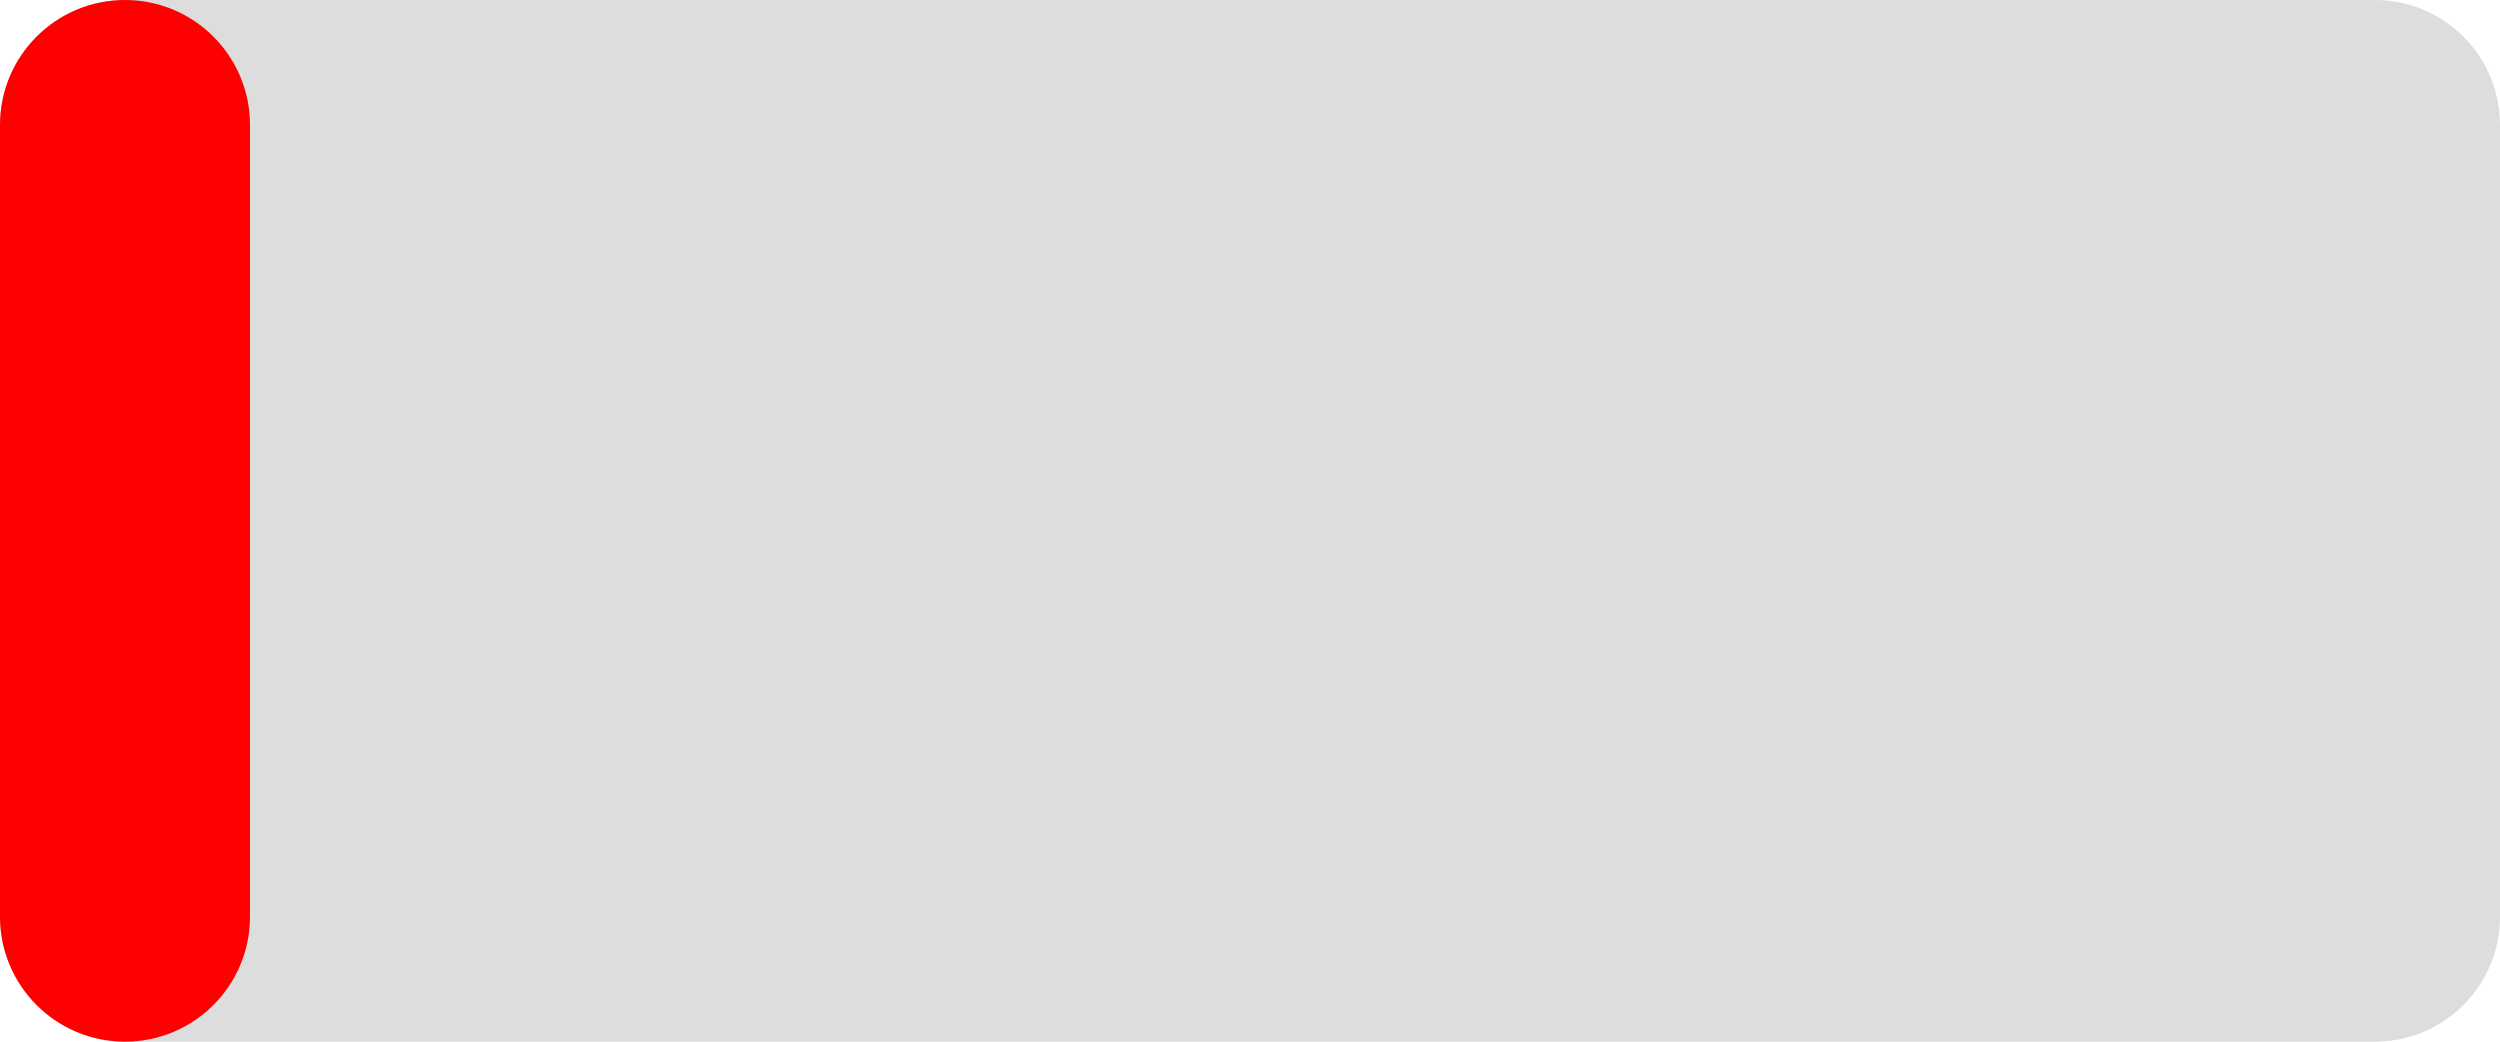
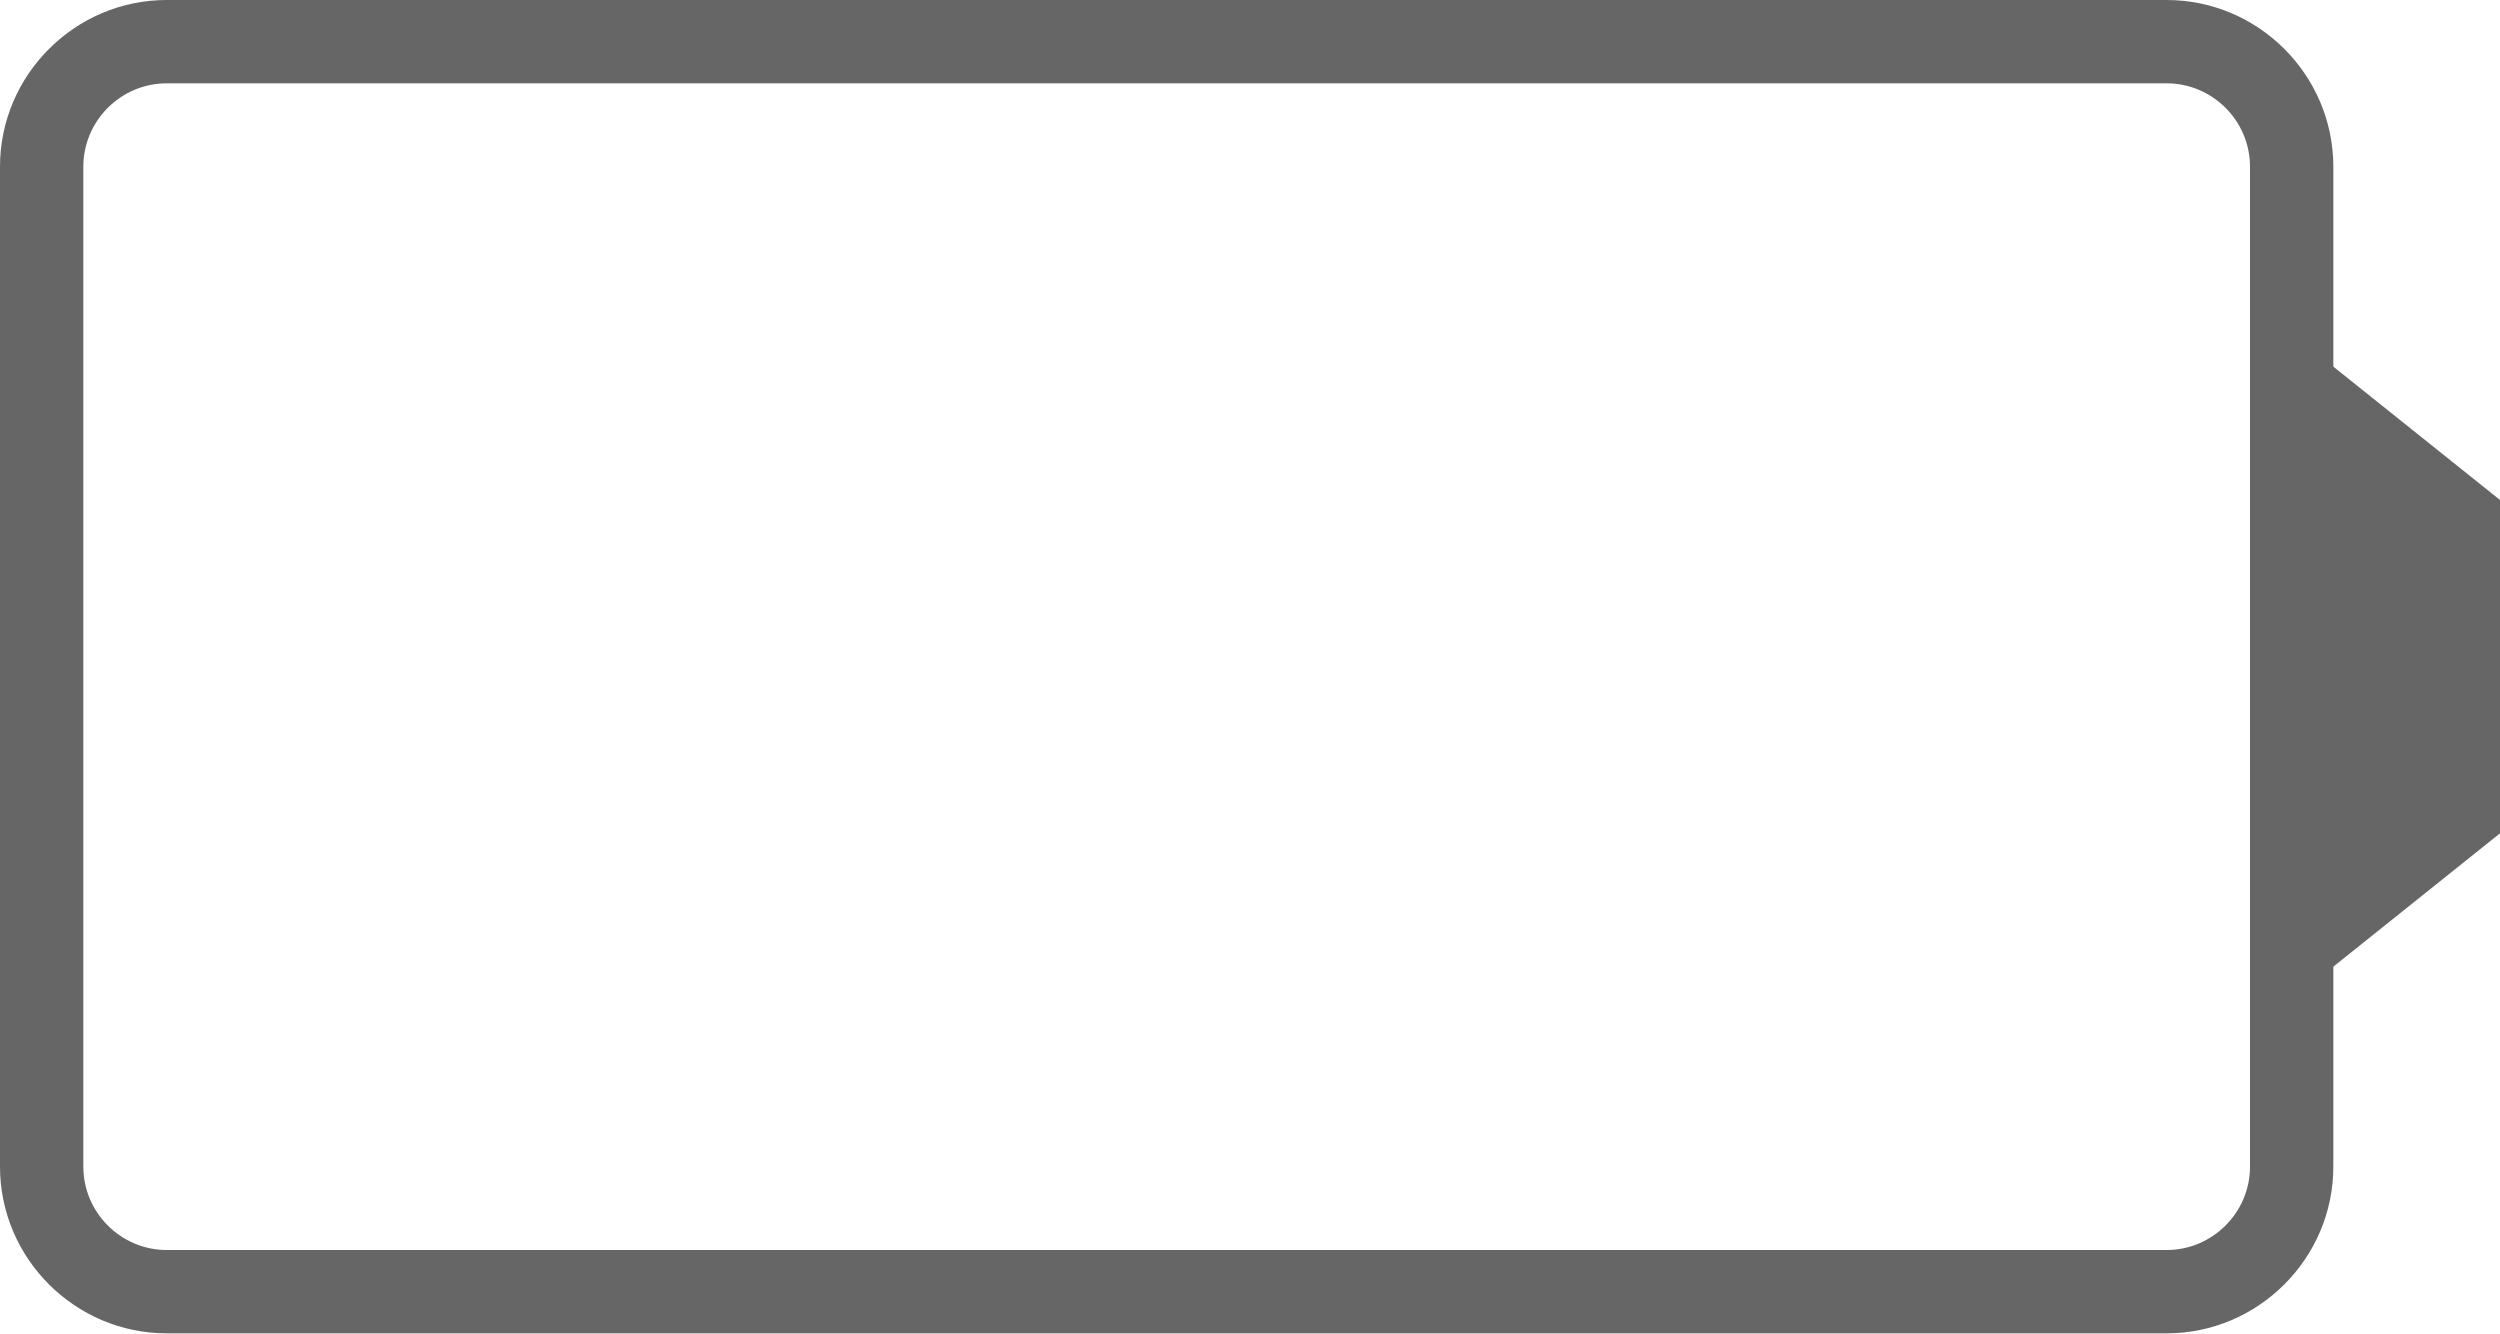
- <svg xmlns="http://www.w3.org/2000/svg" width="60" height="25" viewBox="0 0 60 25" data-fill="35" data-direction="ltr" id="socSvg">
-   <rect x="0" y="0" width="60" height="25" rx="3" ry="3" fill="#ddd" />
+ <svg xmlns="http://www.w3.org/2000/svg" id="socSvg" width="60" height="32" viewBox="0 0 60 32" data-fill="35" data-direction="ltr" data-speed="1.8s">
  <defs>
-     <clipPath id="fillClip">
-       <rect id="clipLeft" x="0" y="0" width="6" height="25" rx="3" ry="3" />
-       <rect id="clipBody" x="3" y="0" width="0" height="25" />
-     </clipPath>
    <linearGradient id="animGradient" gradientUnits="userSpaceOnUse" x1="0" y1="0" x2="40" y2="0">
      <stop offset="0%" stop-color="rgba(255,255,255,0)" stop-opacity="0.0" />
      <stop offset="25%" stop-color="rgba(255,255,255,0)" stop-opacity="0.0" />
      <stop offset="50%" stop-color="rgba(255,255,255,0)" stop-opacity="0.0" />
      <stop offset="75%" stop-color="rgba(255,255,255,0)" stop-opacity="0.0" />
      <stop offset="100%" stop-color="rgba(255,255,255,0)" stop-opacity="0.0" />
    </linearGradient>
  </defs>
-   <g id="baseFillGroup" clip-path="url(#fillClip)">
-     <rect id="baseFillRect" x="0" y="0" width="60" height="25" fill="red" />
-   </g>
-   <rect id="animRect" x="-60" y="0" width="180" height="25" fill="url(#animGradient)" clip-path="url(#fillClip)" opacity="0.85" />
+   <rect id="baseFillRect" x="3" y="3" width="50" height="26" fill="url(#animGradient)" />
+   <polygon id="Contact" fill="#666666" points="55 24 55 8 60 12 60 20" />
+   <path id="Outline" fill="#666666" d="M54,4 L54,28 C54,29.1 53.1,30 52,30 L4,30 C2.9,30 2,29.1 2,28 L2,4 C2,2.9 2.9,2 4,2 L52,2 C53.1,2 54,2.9 54,4 Z M4,0 C1.8,0 0,1.8 0,4 L0,28 C0,30.2 1.8,32 4,32 L52,32 C54.2,32 56,30.2 56,28 L56,4 C56,1.8 54.2,0 52,0 L4,0 Z" />
</svg>
